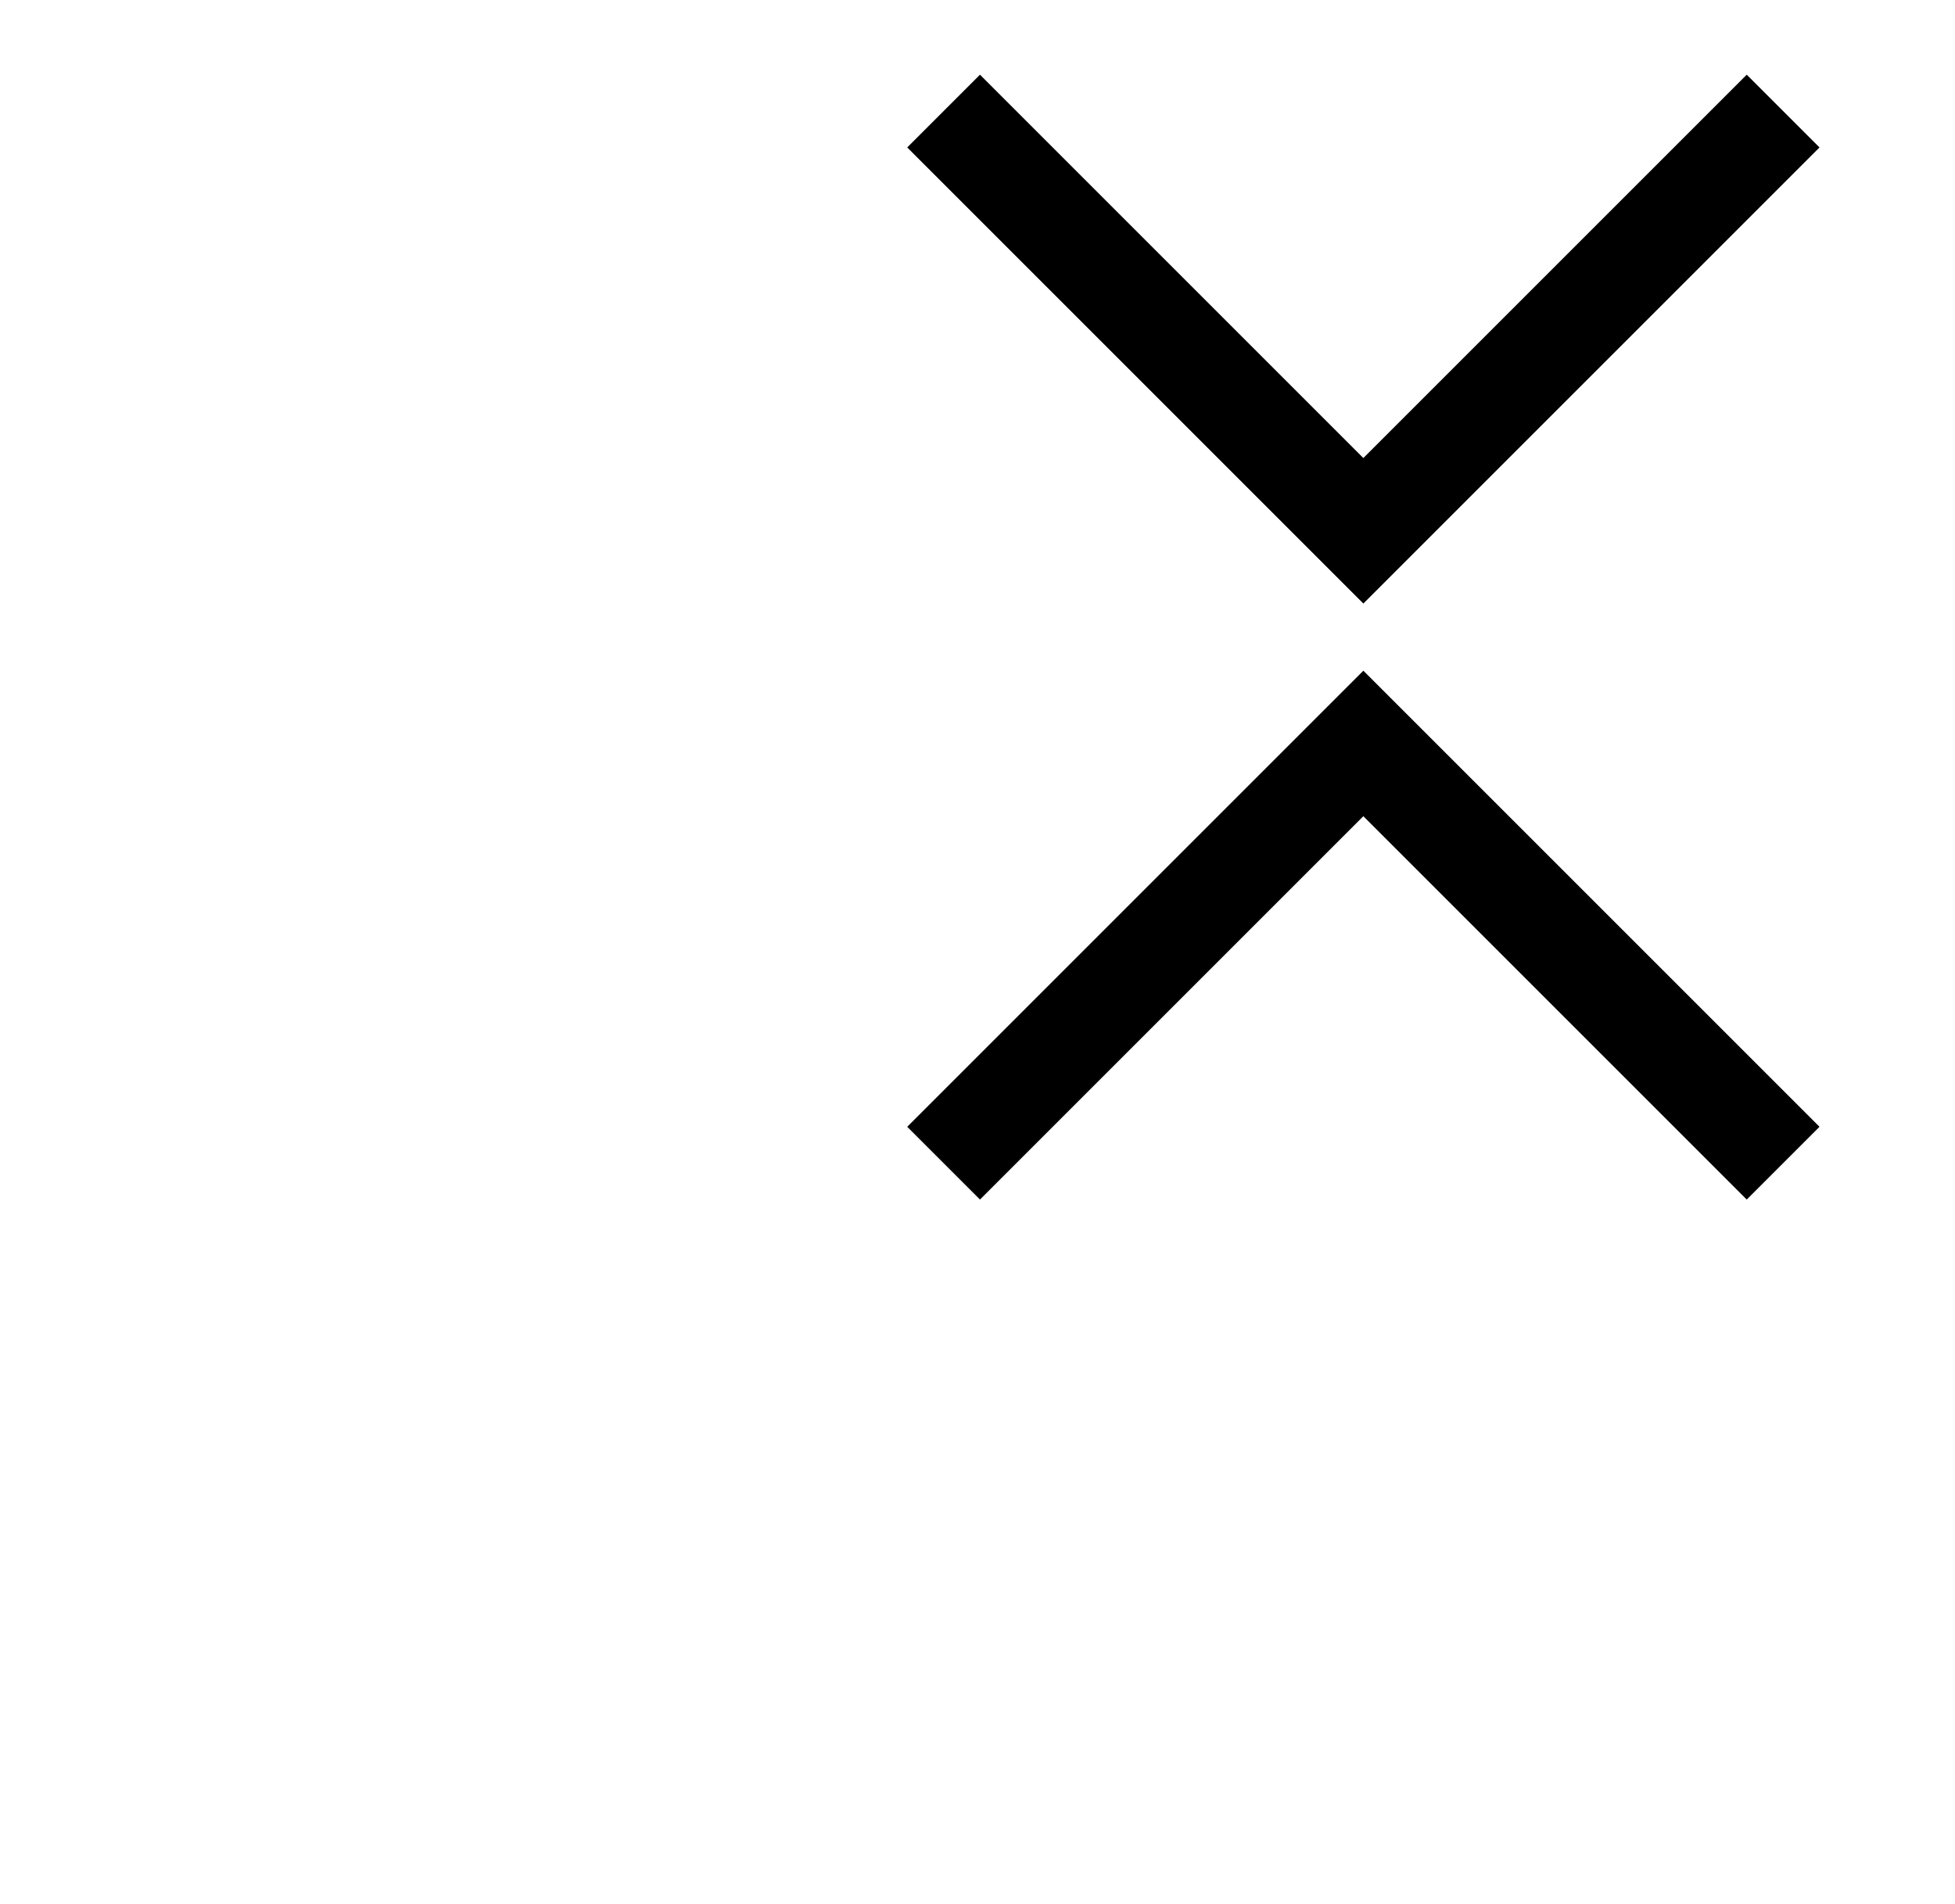
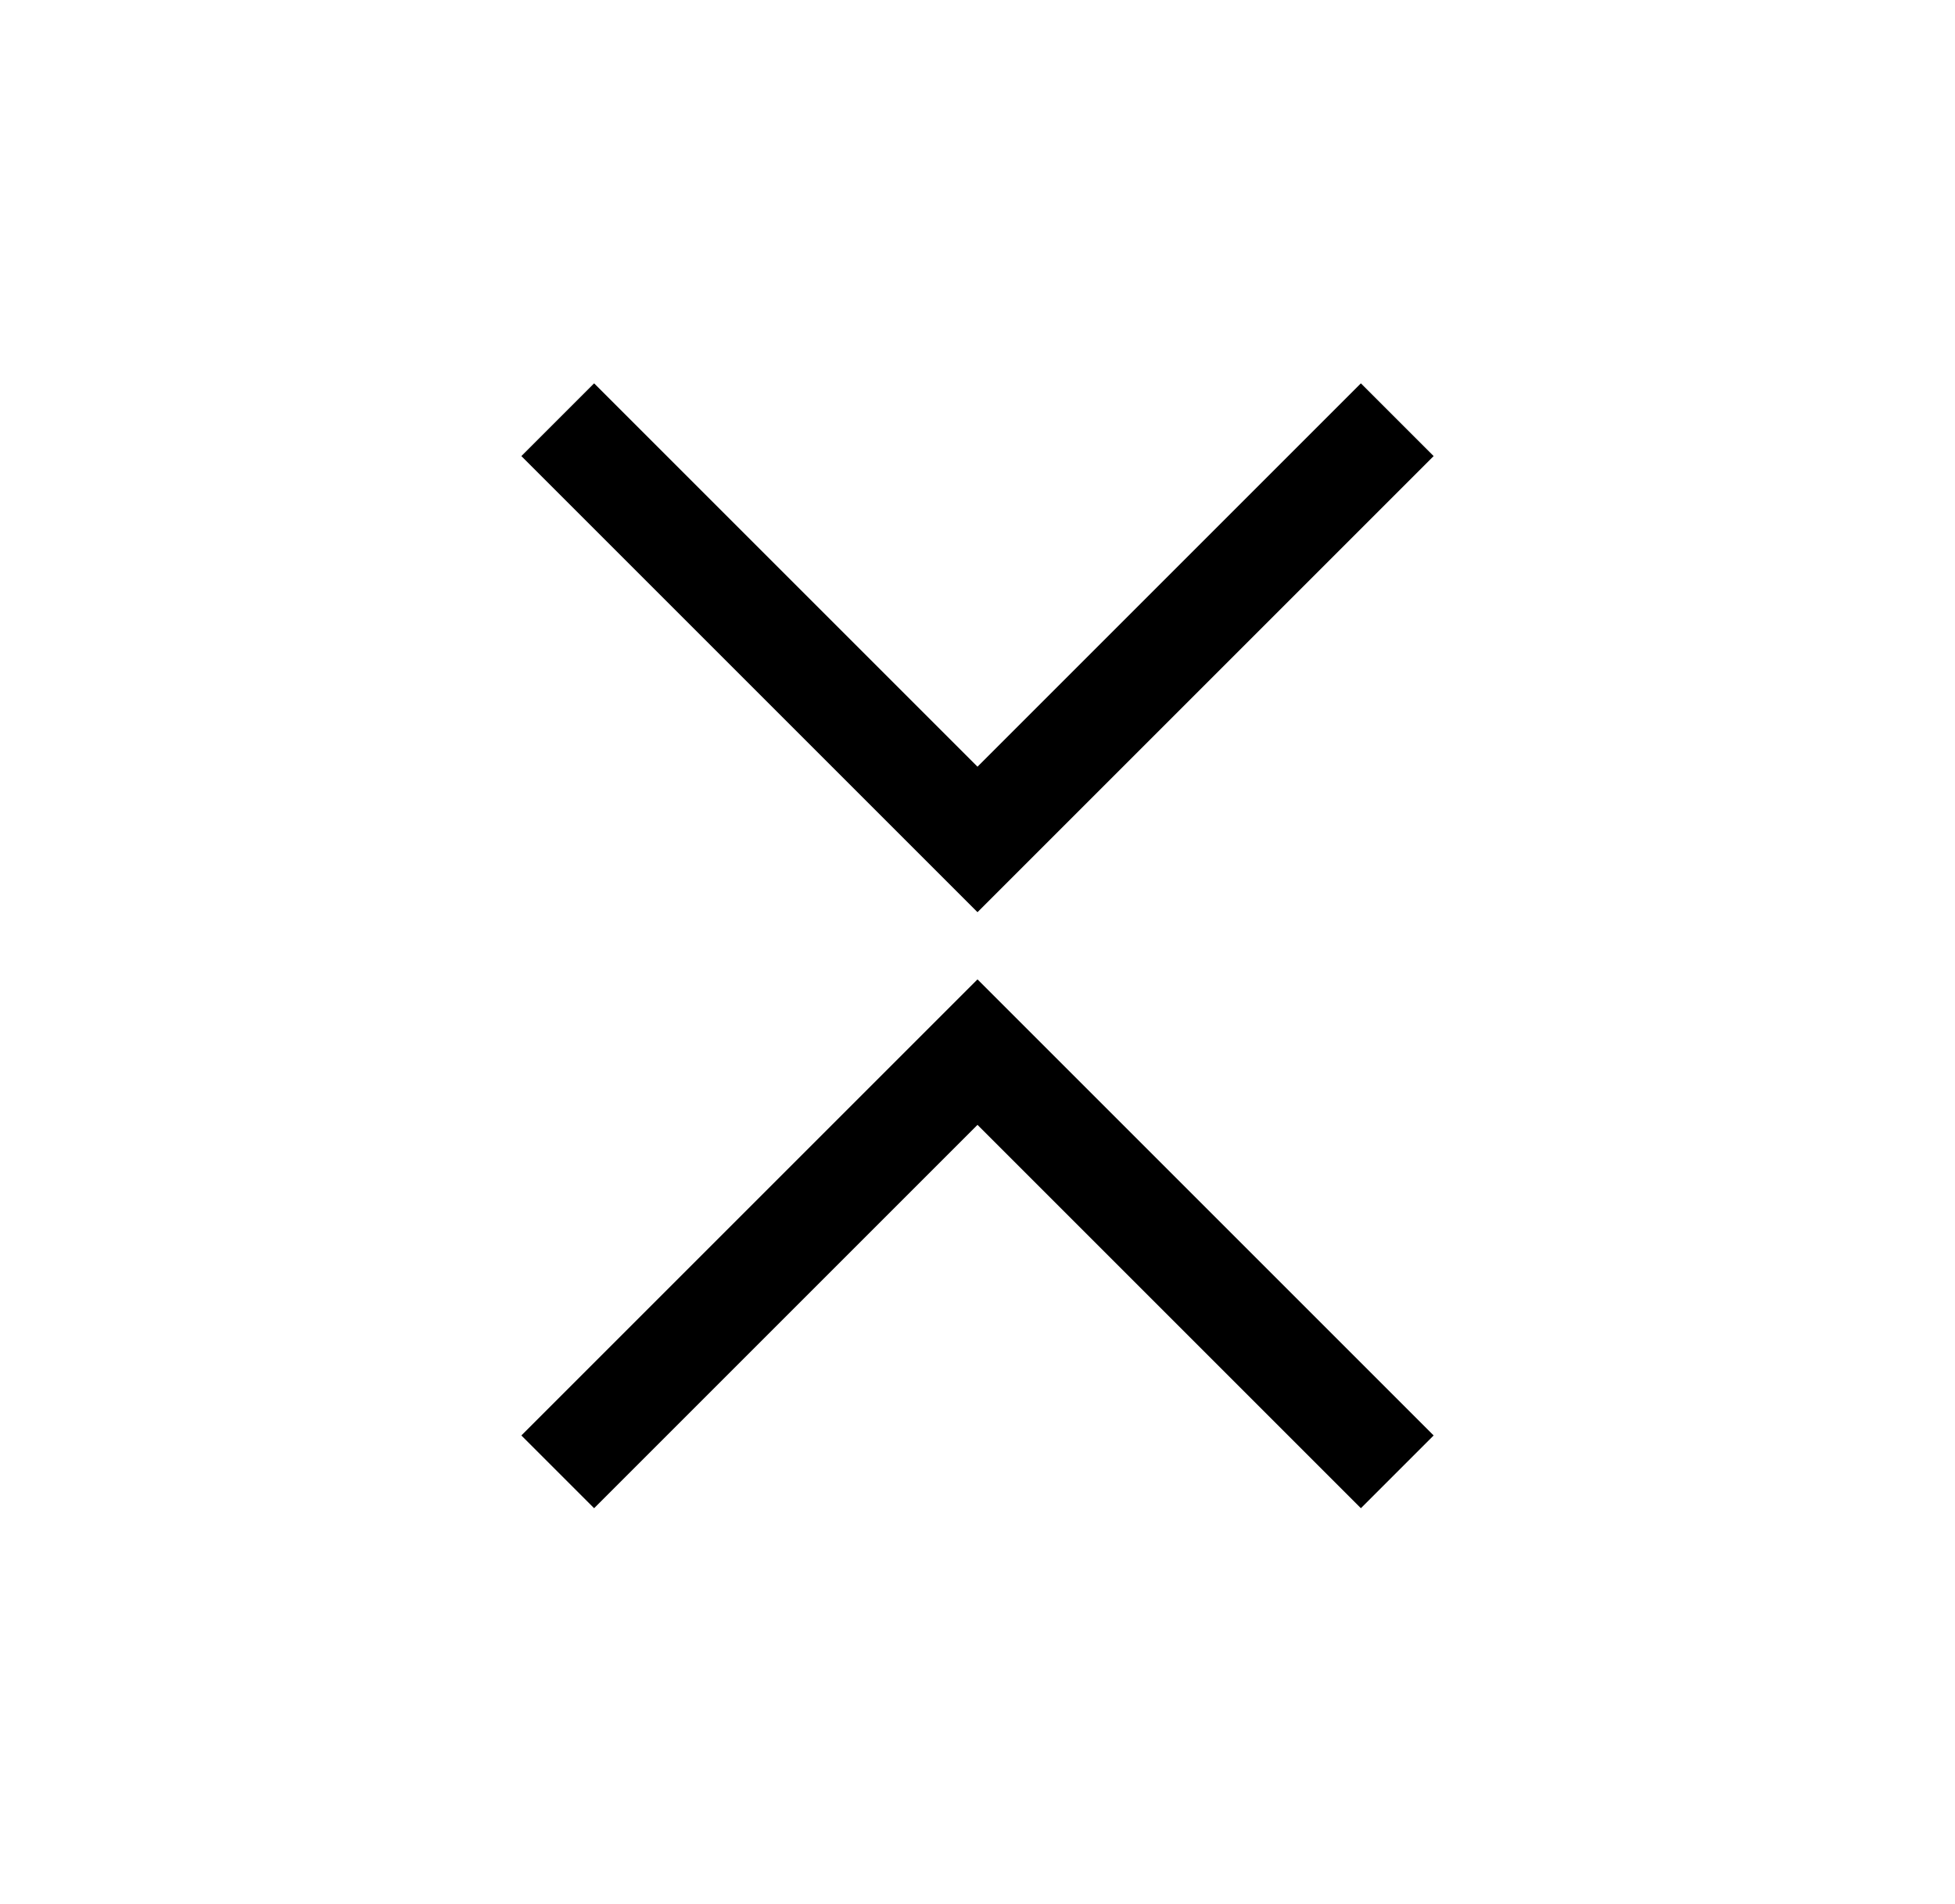
- <svg xmlns="http://www.w3.org/2000/svg" width="38" height="37" viewBox="0 6 23 37" fill="none">
+ <svg xmlns="http://www.w3.org/2000/svg" width="38" height="37" viewBox="0 0 38 37" fill="none">
  <path d="M10.841 8.159L19 16.318L27.159 8.159" stroke="black" stroke-width="2" />
  <path d="M27.159 28.611L19 20.452L10.841 28.611" stroke="black" stroke-width="2" />
</svg>
